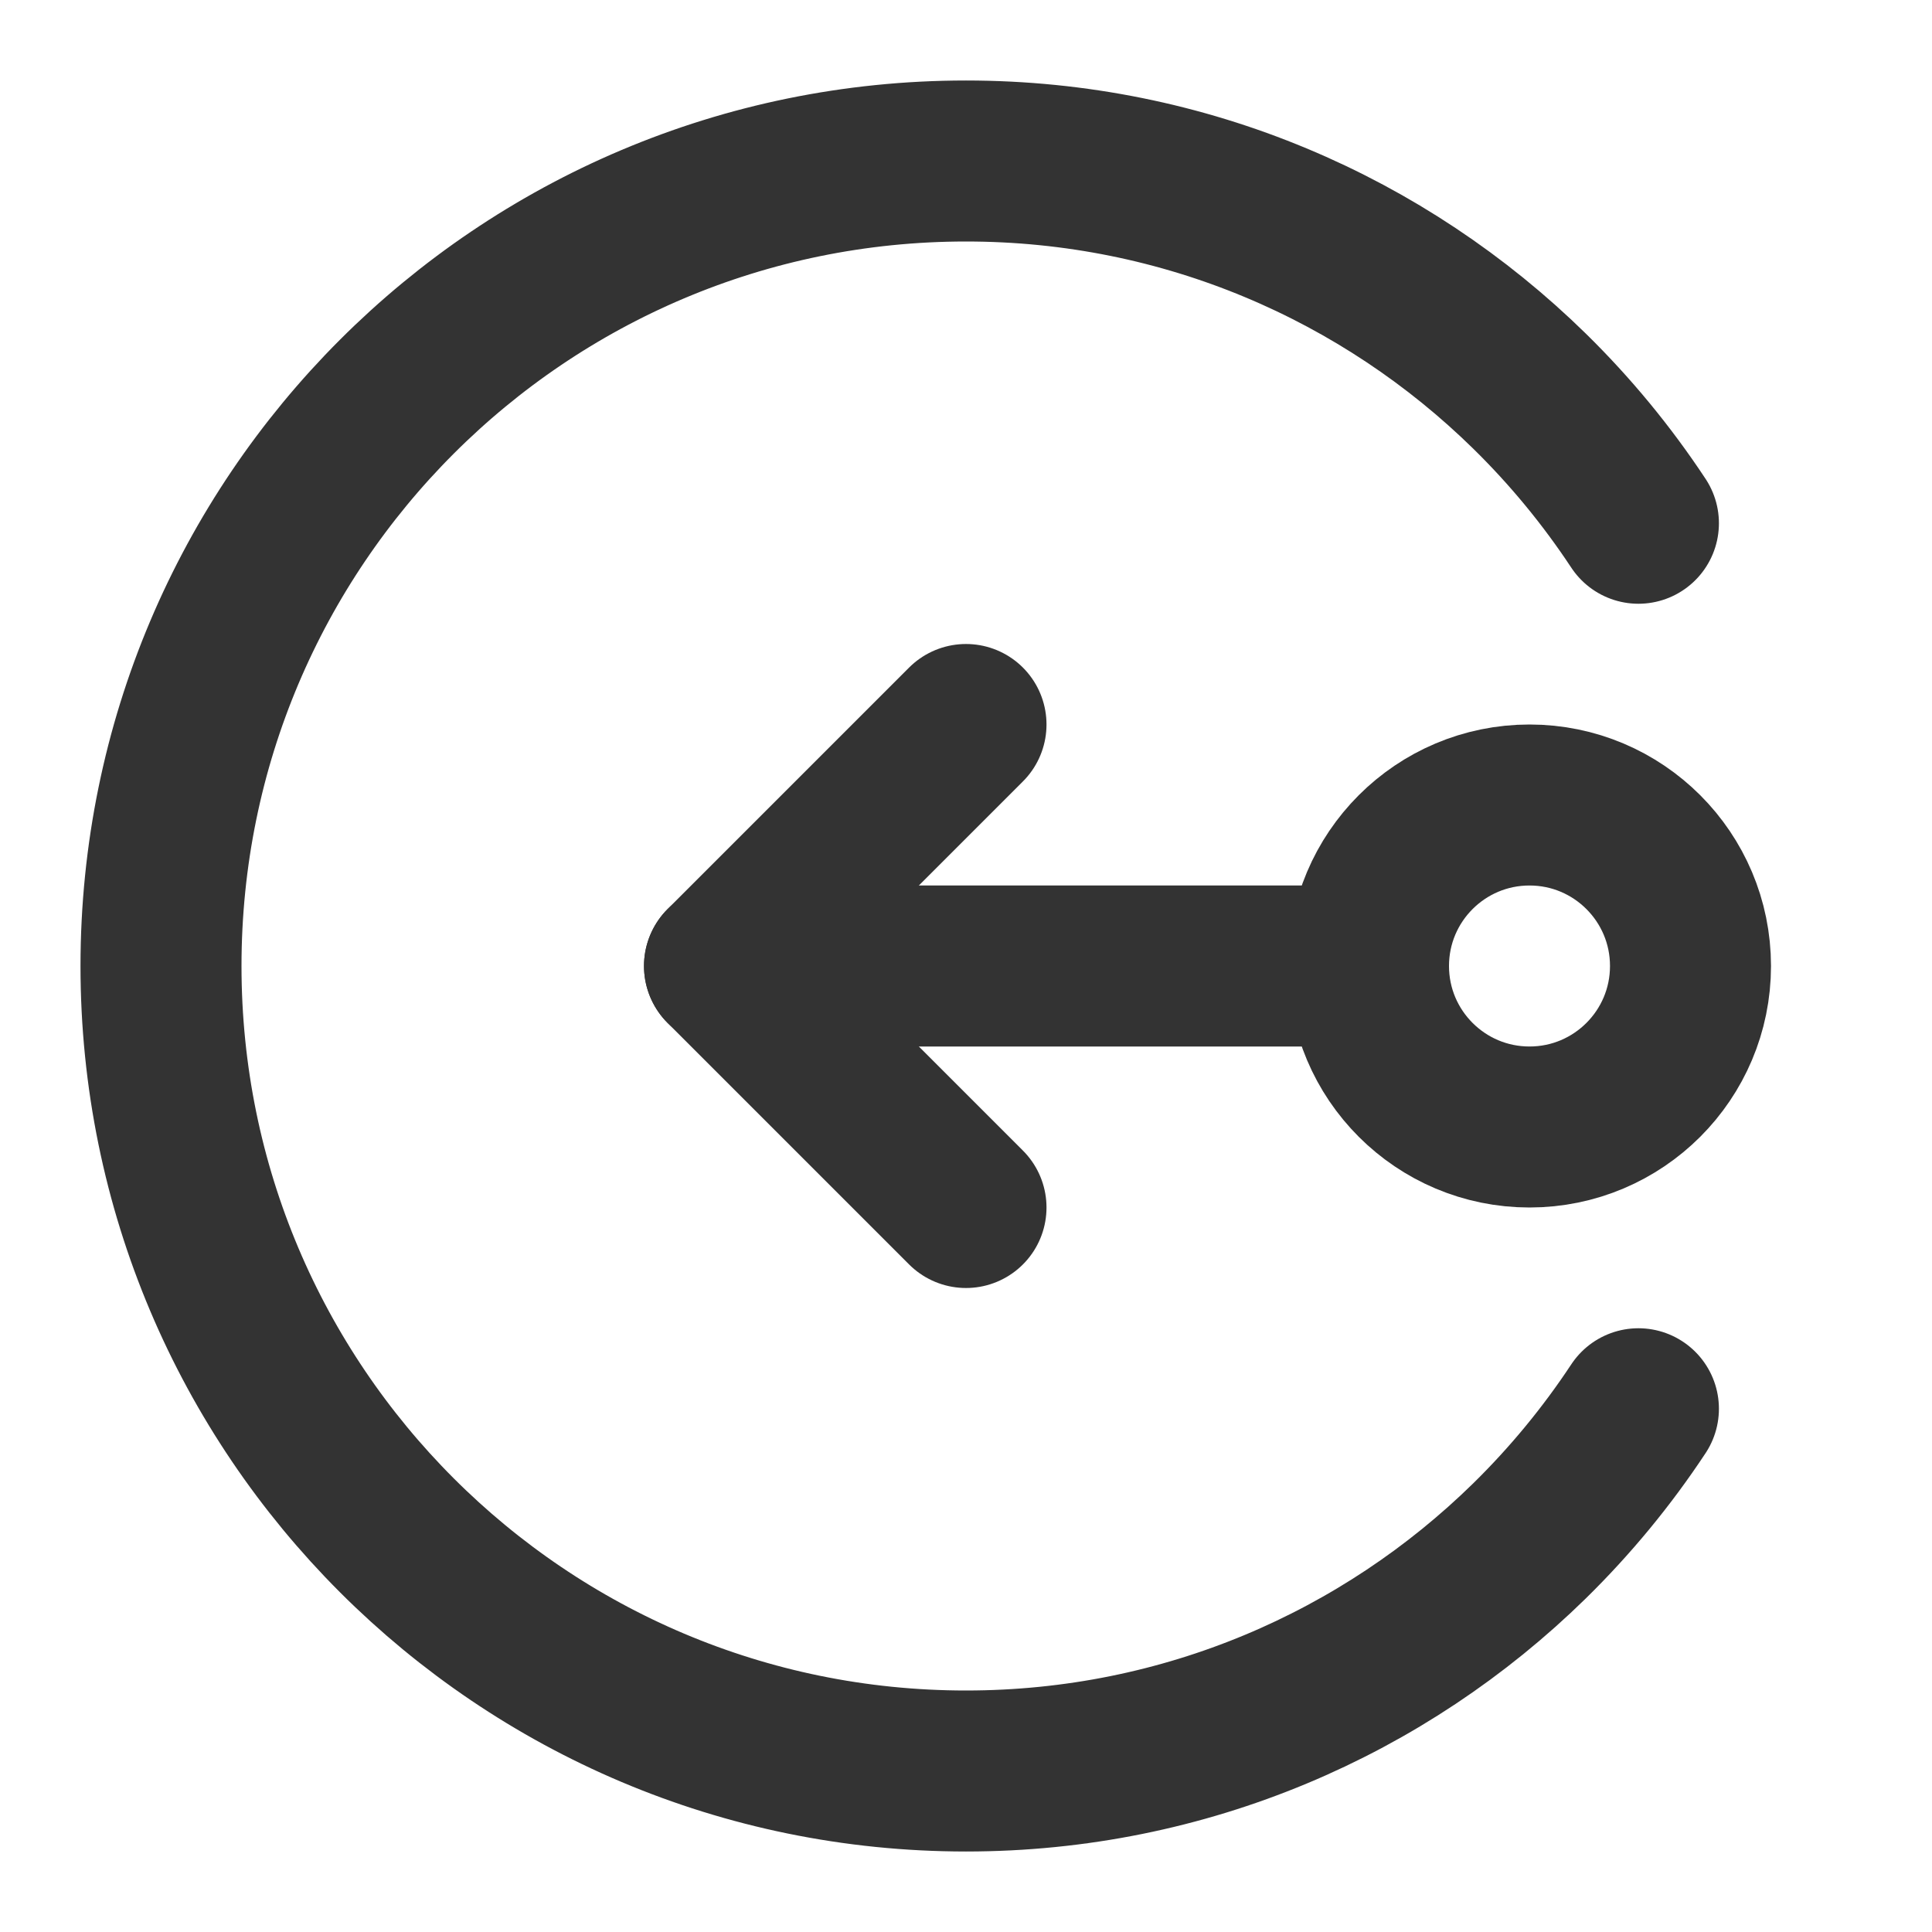
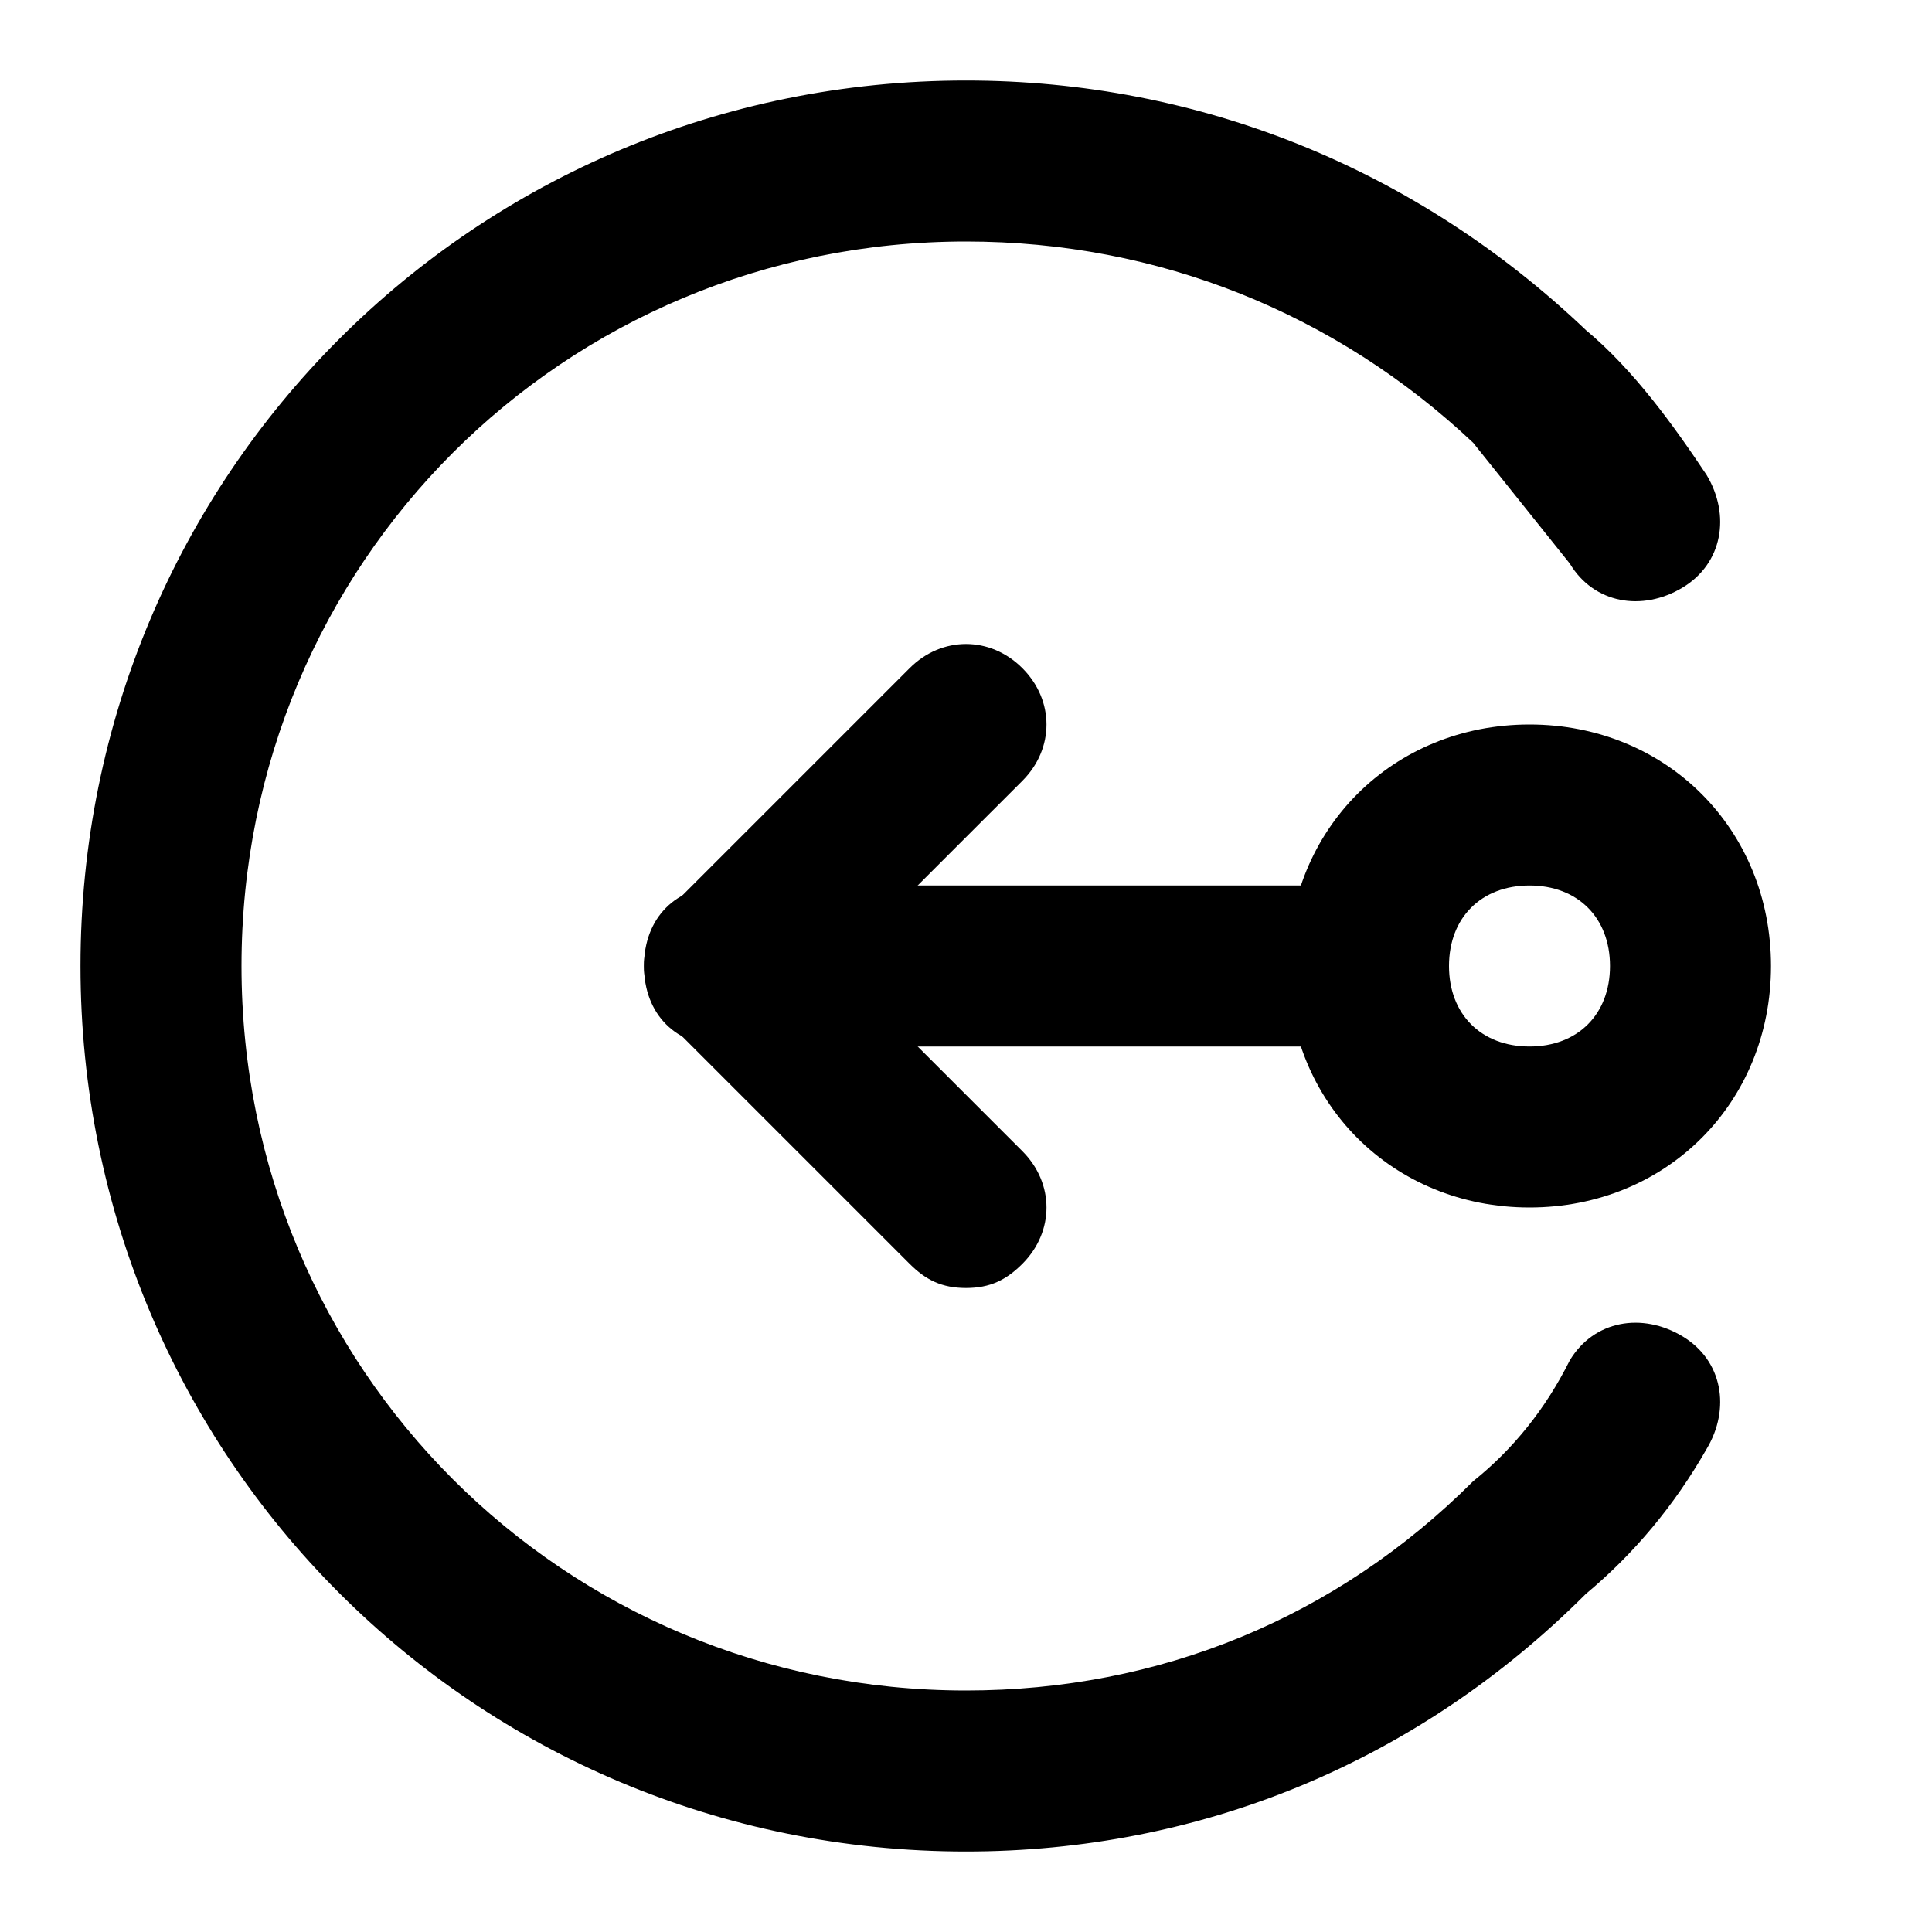
- <svg xmlns="http://www.w3.org/2000/svg" width="24" height="24" viewBox="0 0 48 48" fill="none">
-   <path d="M34 24L18 24" stroke="#333" stroke-width="4" stroke-linecap="round" stroke-linejoin="round" />
-   <path d="M24 18L18 24L24 30" stroke="#333" stroke-width="4" stroke-linecap="round" stroke-linejoin="round" />
-   <circle cx="38" cy="24" r="4" fill="none" stroke="#333" stroke-width="4" />
-   <path d="M40.706 13C39.921 11.811 39.013 10.71 38 9.717C34.392 6.181 29.451 4 24 4C12.954 4 4 12.954 4 24C4 35.046 12.954 44 24 44C29.451 44 34.392 41.819 38 38.283C39.013 37.289 39.921 36.189 40.706 35" stroke="#333" stroke-width="4" stroke-linecap="round" />
+ <svg xmlns="http://www.w3.org/2000/svg" version="1.1" x="0px" y="0px" viewBox="0 0 24 24" enable-background="new 0 0 24 24" xml:space="preserve">
+   <g>
+     <path d="M17,13H9c-0.6,0-1-0.4-1-1s0.4-1,1-1h8c0.6,0,1,0.4,1,1S17.6,13,17,13z" />
+   </g>
+   <g>
+     <path d="M12,16c-0.3,0-0.5-0.1-0.7-0.3l-3-3c-0.4-0.4-0.4-1,0-1.4l3-3c0.4-0.4,1-0.4,1.4,0c0.4,0.4,0.4,1,0,1.4   L10.4,12l2.3,2.3c0.4,0.4,0.4,1,0,1.4C12.5,15.9,12.3,16,12,16z" />
+   </g>
+   <g>
+     <path d="M19,15c-1.7,0-3-1.3-3-3c0-1.7,1.3-3,3-3s3,1.3,3,3C22,13.7,20.7,15,19,15z M19,11c-0.6,0-1,0.4-1,1   c0,0.6,0.4,1,1,1s1-0.4,1-1C20,11.4,19.6,11,19,11z" />
+   </g>
+   <g>
+     <path d="M12,23C5.9,23,1,18.1,1,12C1,5.9,5.9,1,12,1c2.9,0,5.6,1.1,7.7,3.1c0.6,0.5,1.1,1.2,1.5,1.8   c0.3,0.5,0.2,1.1-0.3,1.4c-0.5,0.3-1.1,0.2-1.4-0.3c-0.4-0.5-0.8-1-1.2-1.5C16.6,3.9,14.4,3,12,3c-5,0-9,4-9,9s4,9,9,9   c2.4,0,4.6-0.9,6.3-2.6c0.5-0.4,0.9-0.9,1.2-1.5c0.3-0.5,0.9-0.6,1.4-0.3c0.5,0.3,0.6,0.9,0.3,1.4c-0.4,0.7-0.9,1.3-1.5,1.8   C17.6,21.9,14.9,23,12,23z" />
+   </g>
</svg>
